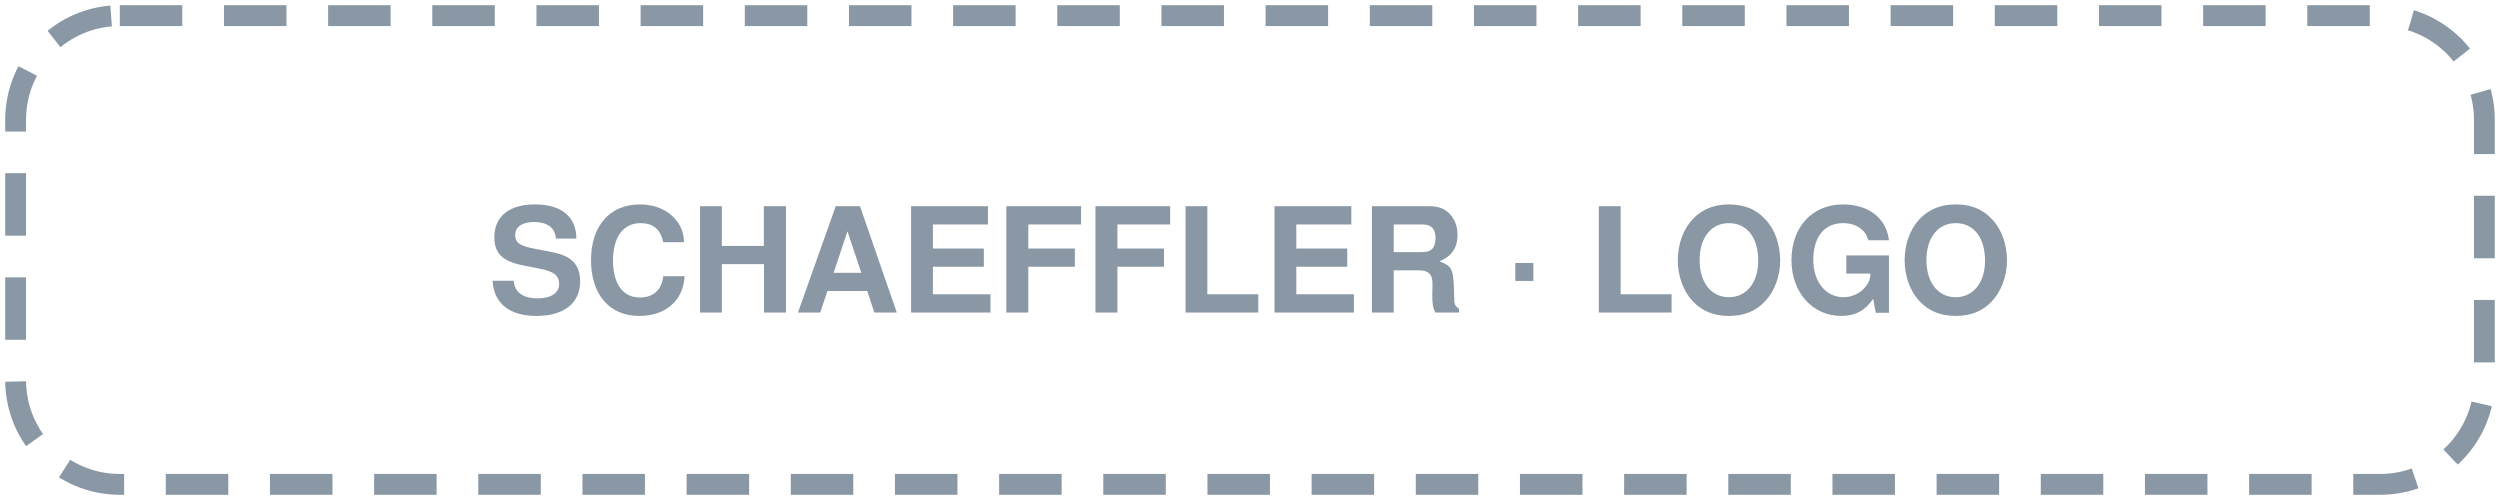
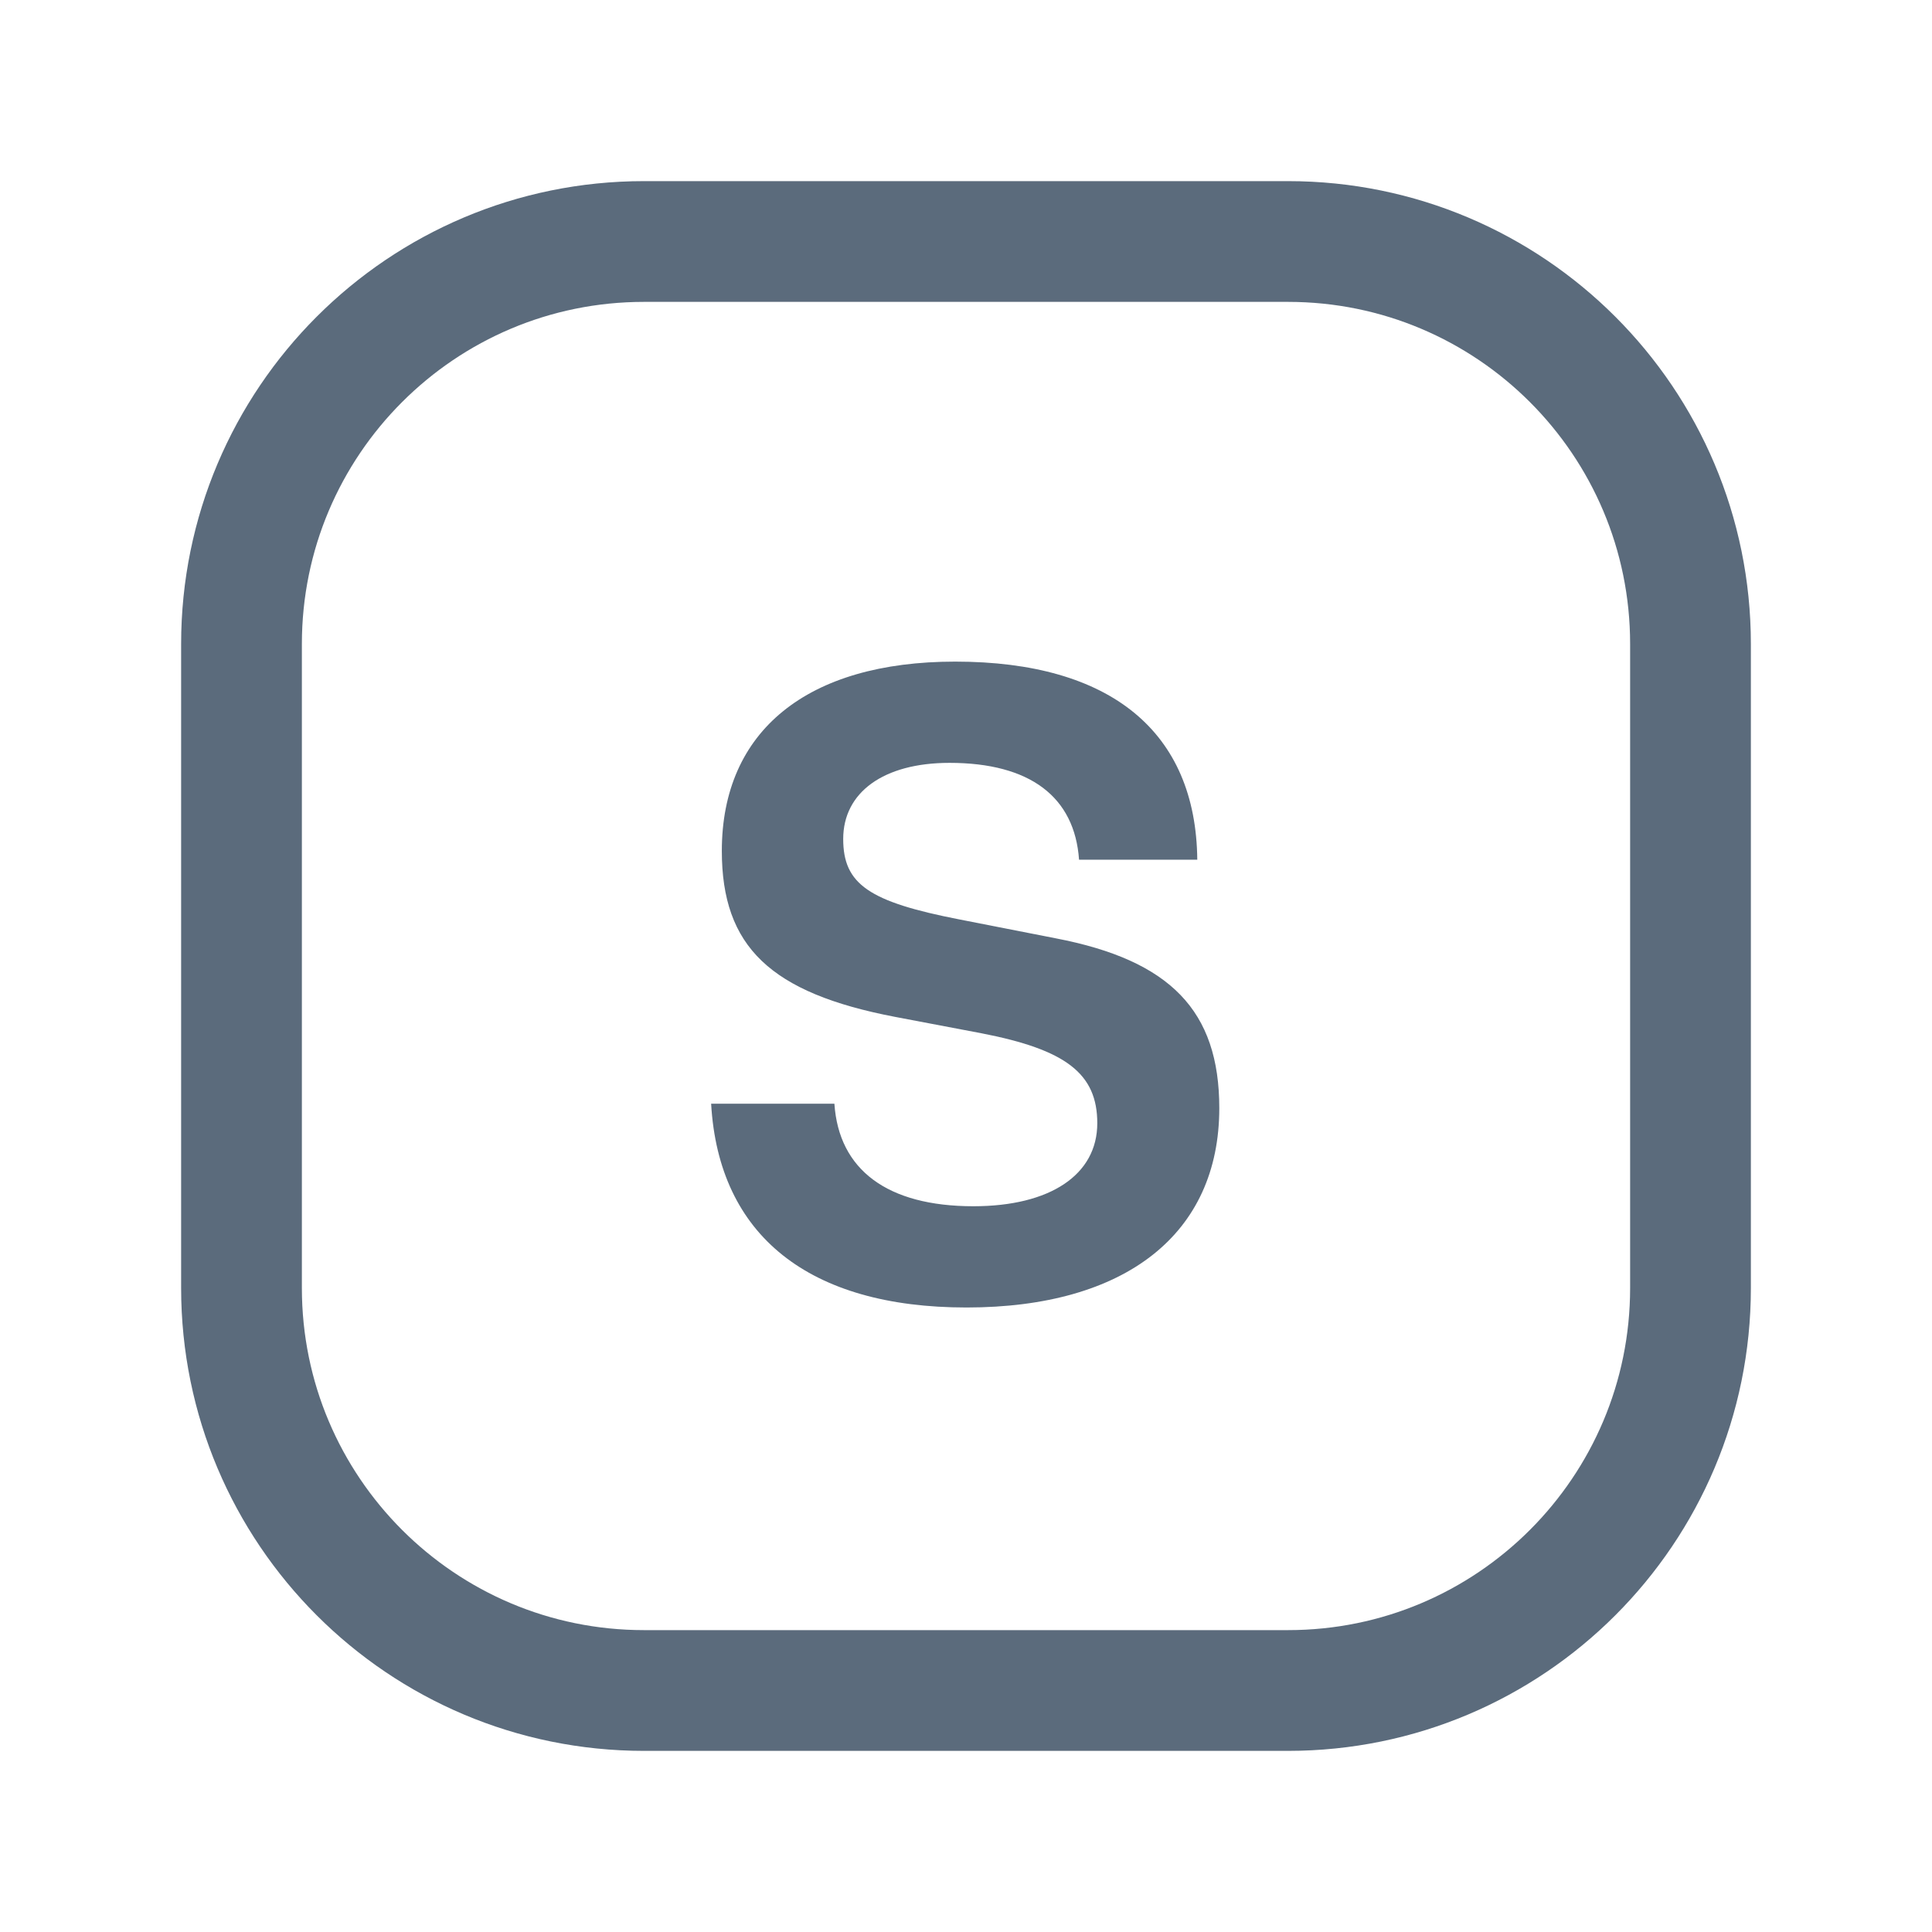
- <svg xmlns="http://www.w3.org/2000/svg" width="240" height="48" viewBox="0 0 240 48">
-   <rect x="1.5" y="1.5" width="237" height="45" rx="10" fill="none" stroke="#8a97a5" stroke-width="2" stroke-dasharray="6 4" />
-   <text x="120" y="30" text-anchor="middle" font-family="Helvetica, Arial, sans-serif" font-size="14" font-weight="600" fill="#8a97a5">SCHAEFFLER · LOGO</text>
+ <svg xmlns="http://www.w3.org/2000/svg" width="48" height="48" viewBox="0 0 48 48">
+   <rect x="6" y="6" width="36" height="36" rx="10" fill="none" stroke="#5b6b7c" stroke-width="3" />
+   <text x="24" y="32" text-anchor="middle" font-family="Helvetica, Arial, sans-serif" font-size="21" font-weight="700" fill="#5b6b7c">S</text>
</svg>
